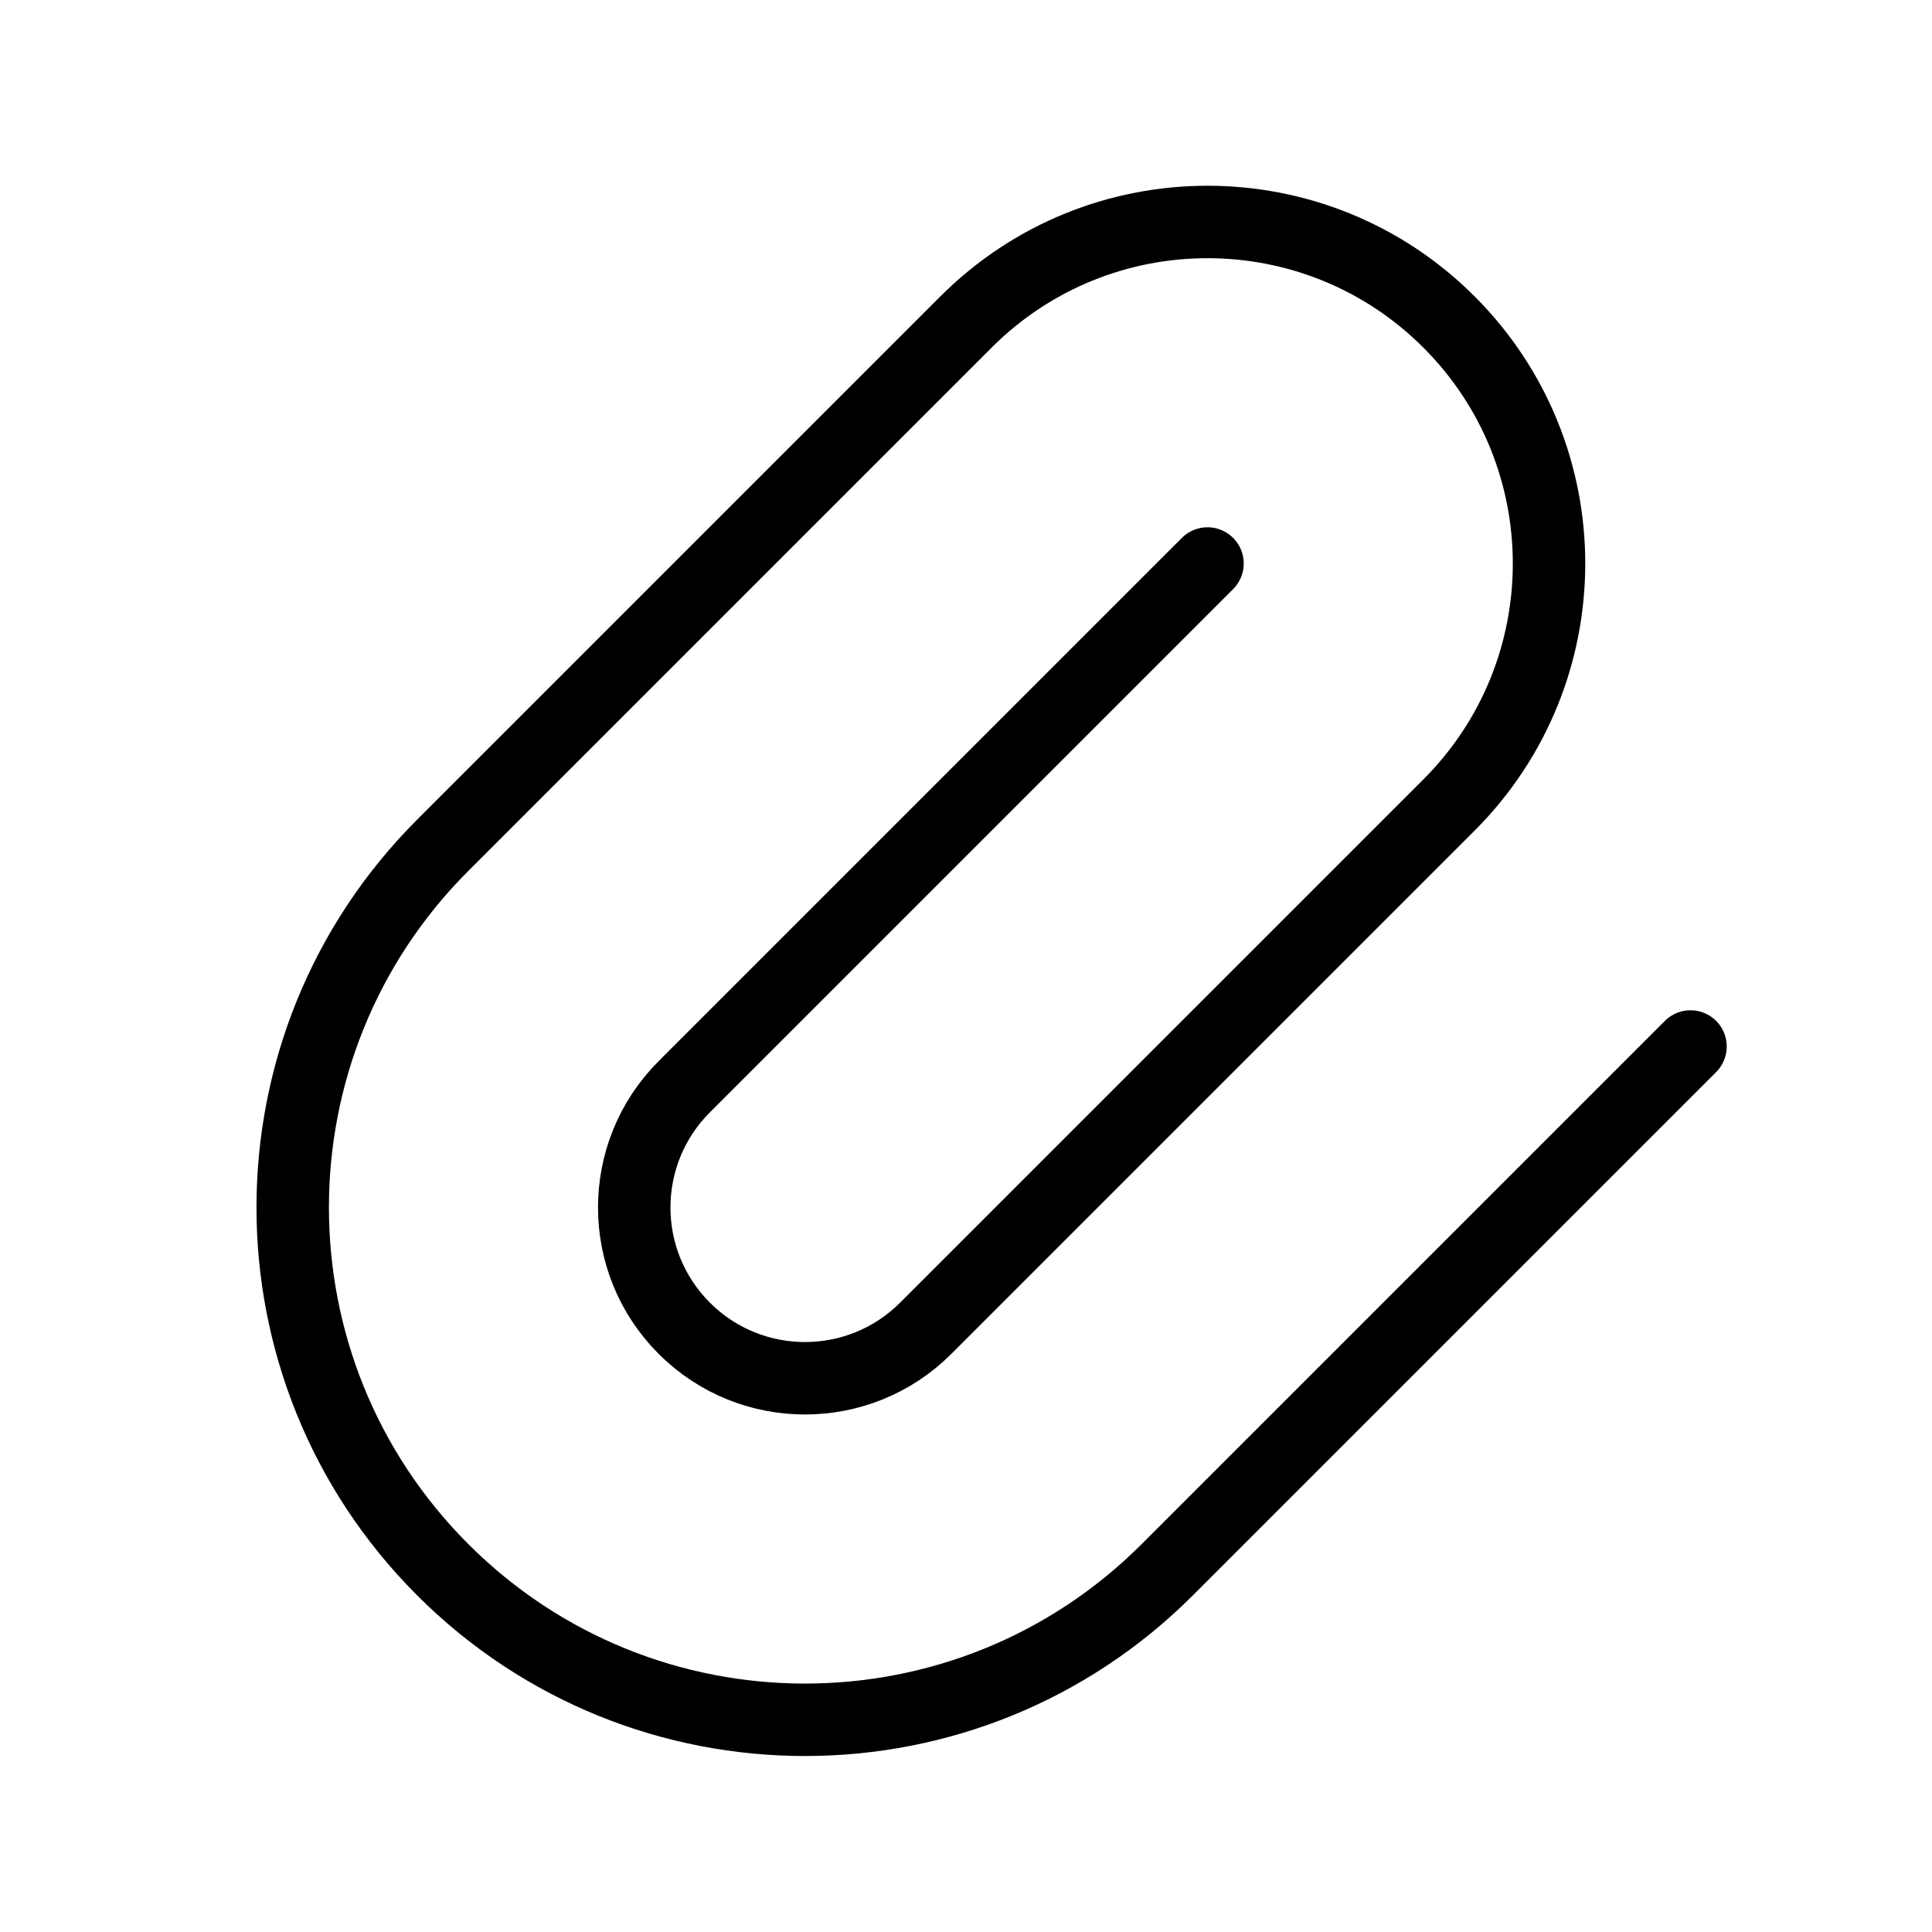
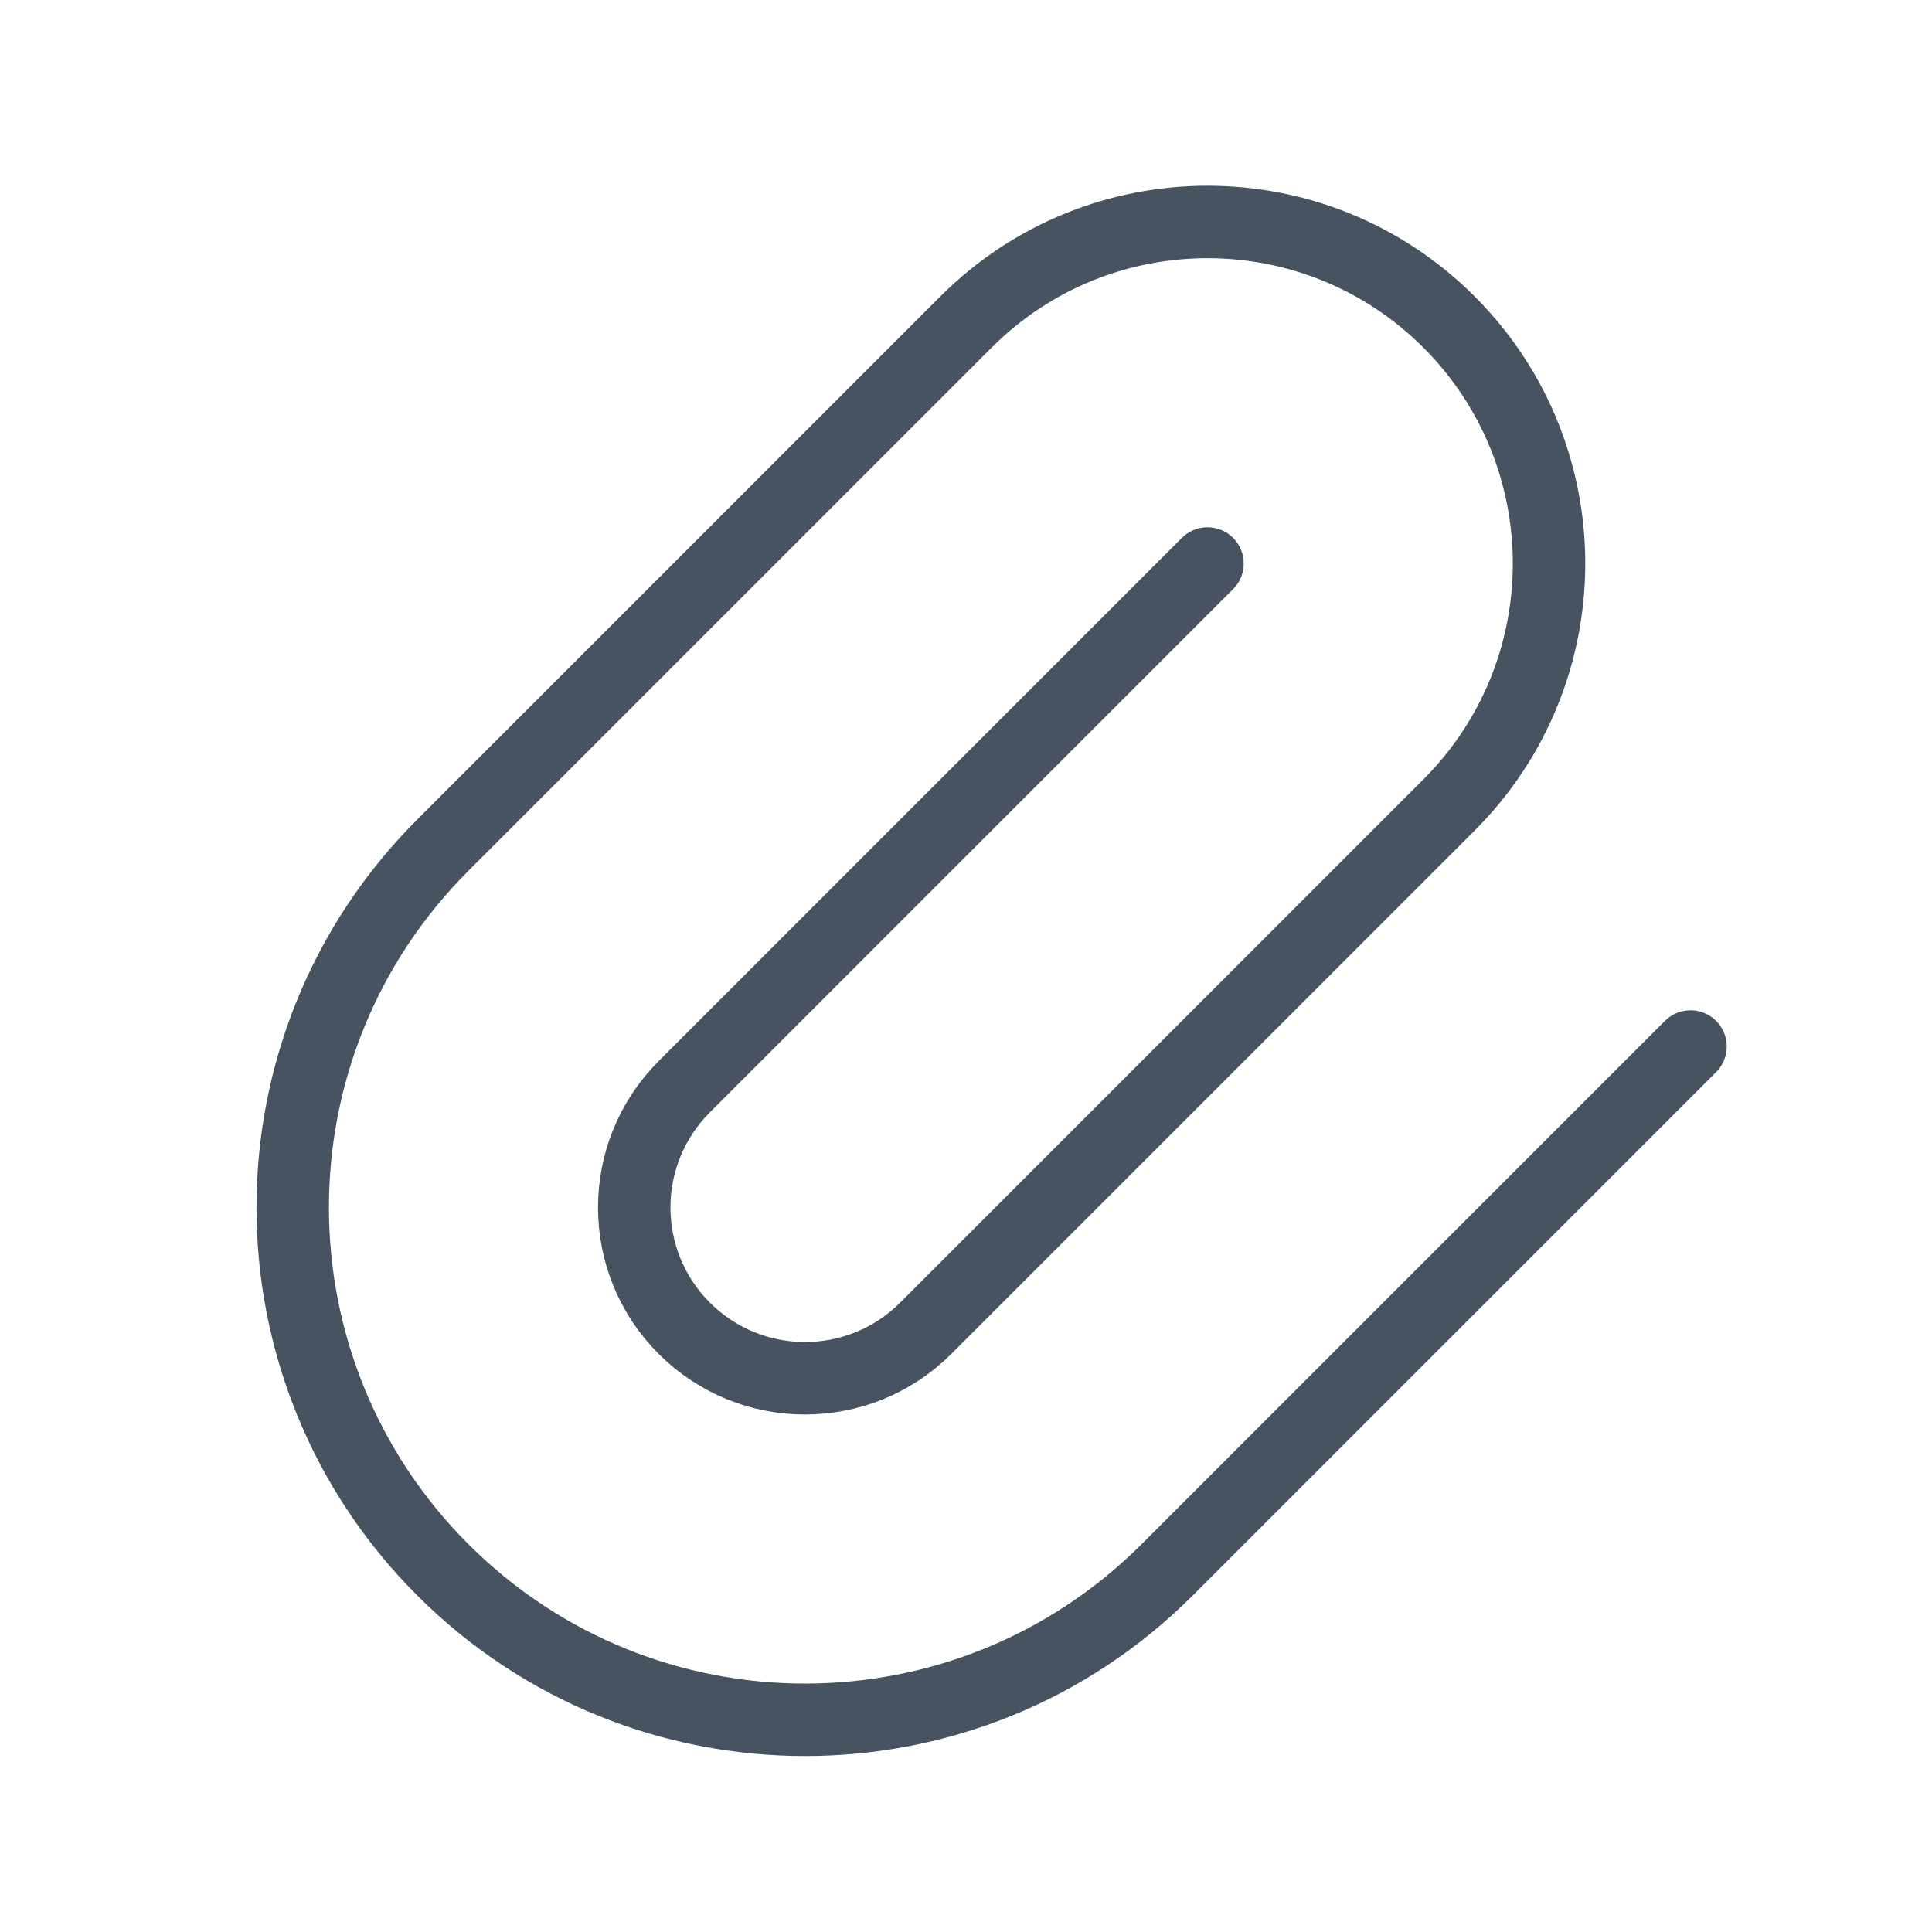
- <svg xmlns="http://www.w3.org/2000/svg" class="icon icon-tabler icon-tabler-paperclip" width="24" height="24" viewBox="0 0 24 24" stroke-width="0.9" stroke="currentColor" fill="none" stroke-linecap="round" stroke-linejoin="round">
+ <svg xmlns="http://www.w3.org/2000/svg" class="icon icon-tabler icon-tabler-paperclip" width="24" height="24" viewBox="0 0 24 24" stroke-width="0.9" stroke="#485361" fill="none" stroke-linecap="round" stroke-linejoin="round">
  <path stroke="none" d="M0 0h24v24H0z" fill="none" />
  <path d="M15 7l-6.5 6.5a1.5 1.5 0 0 0 3 3l6.5 -6.5a3 3 0 0 0 -6 -6l-6.5 6.5a4.5 4.5 0 0 0 9 9l6.5 -6.5" />
</svg>
